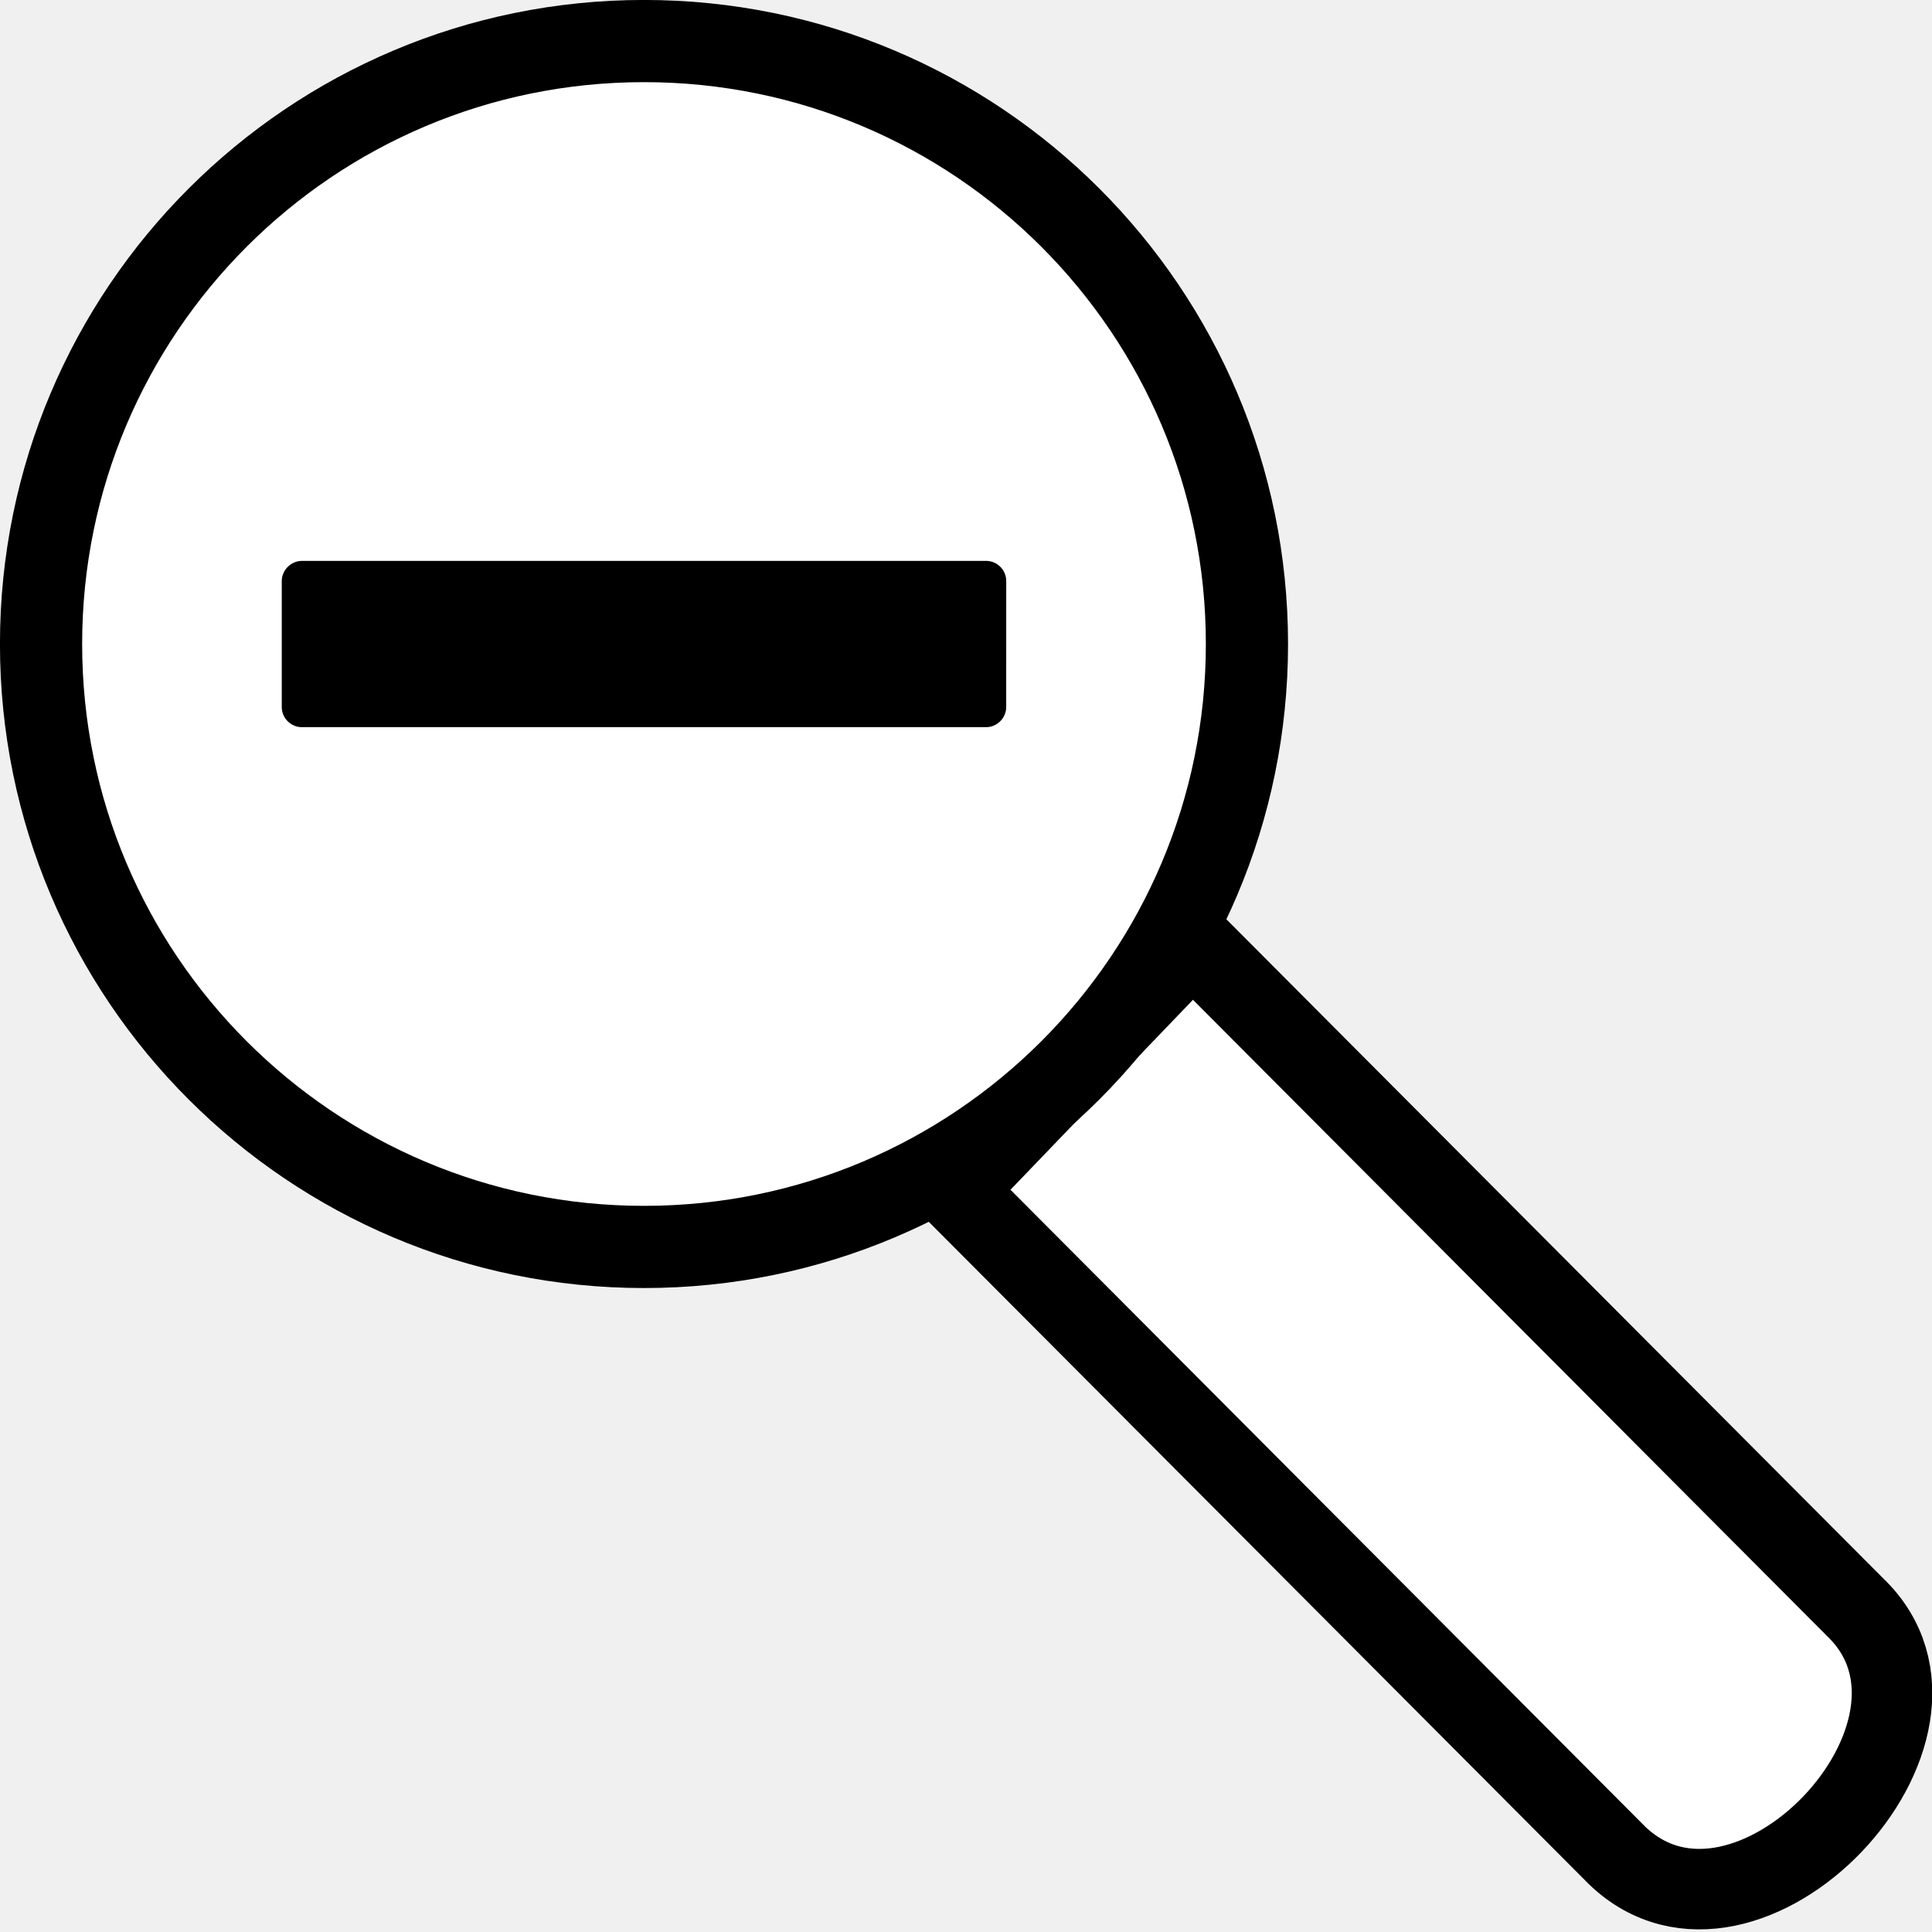
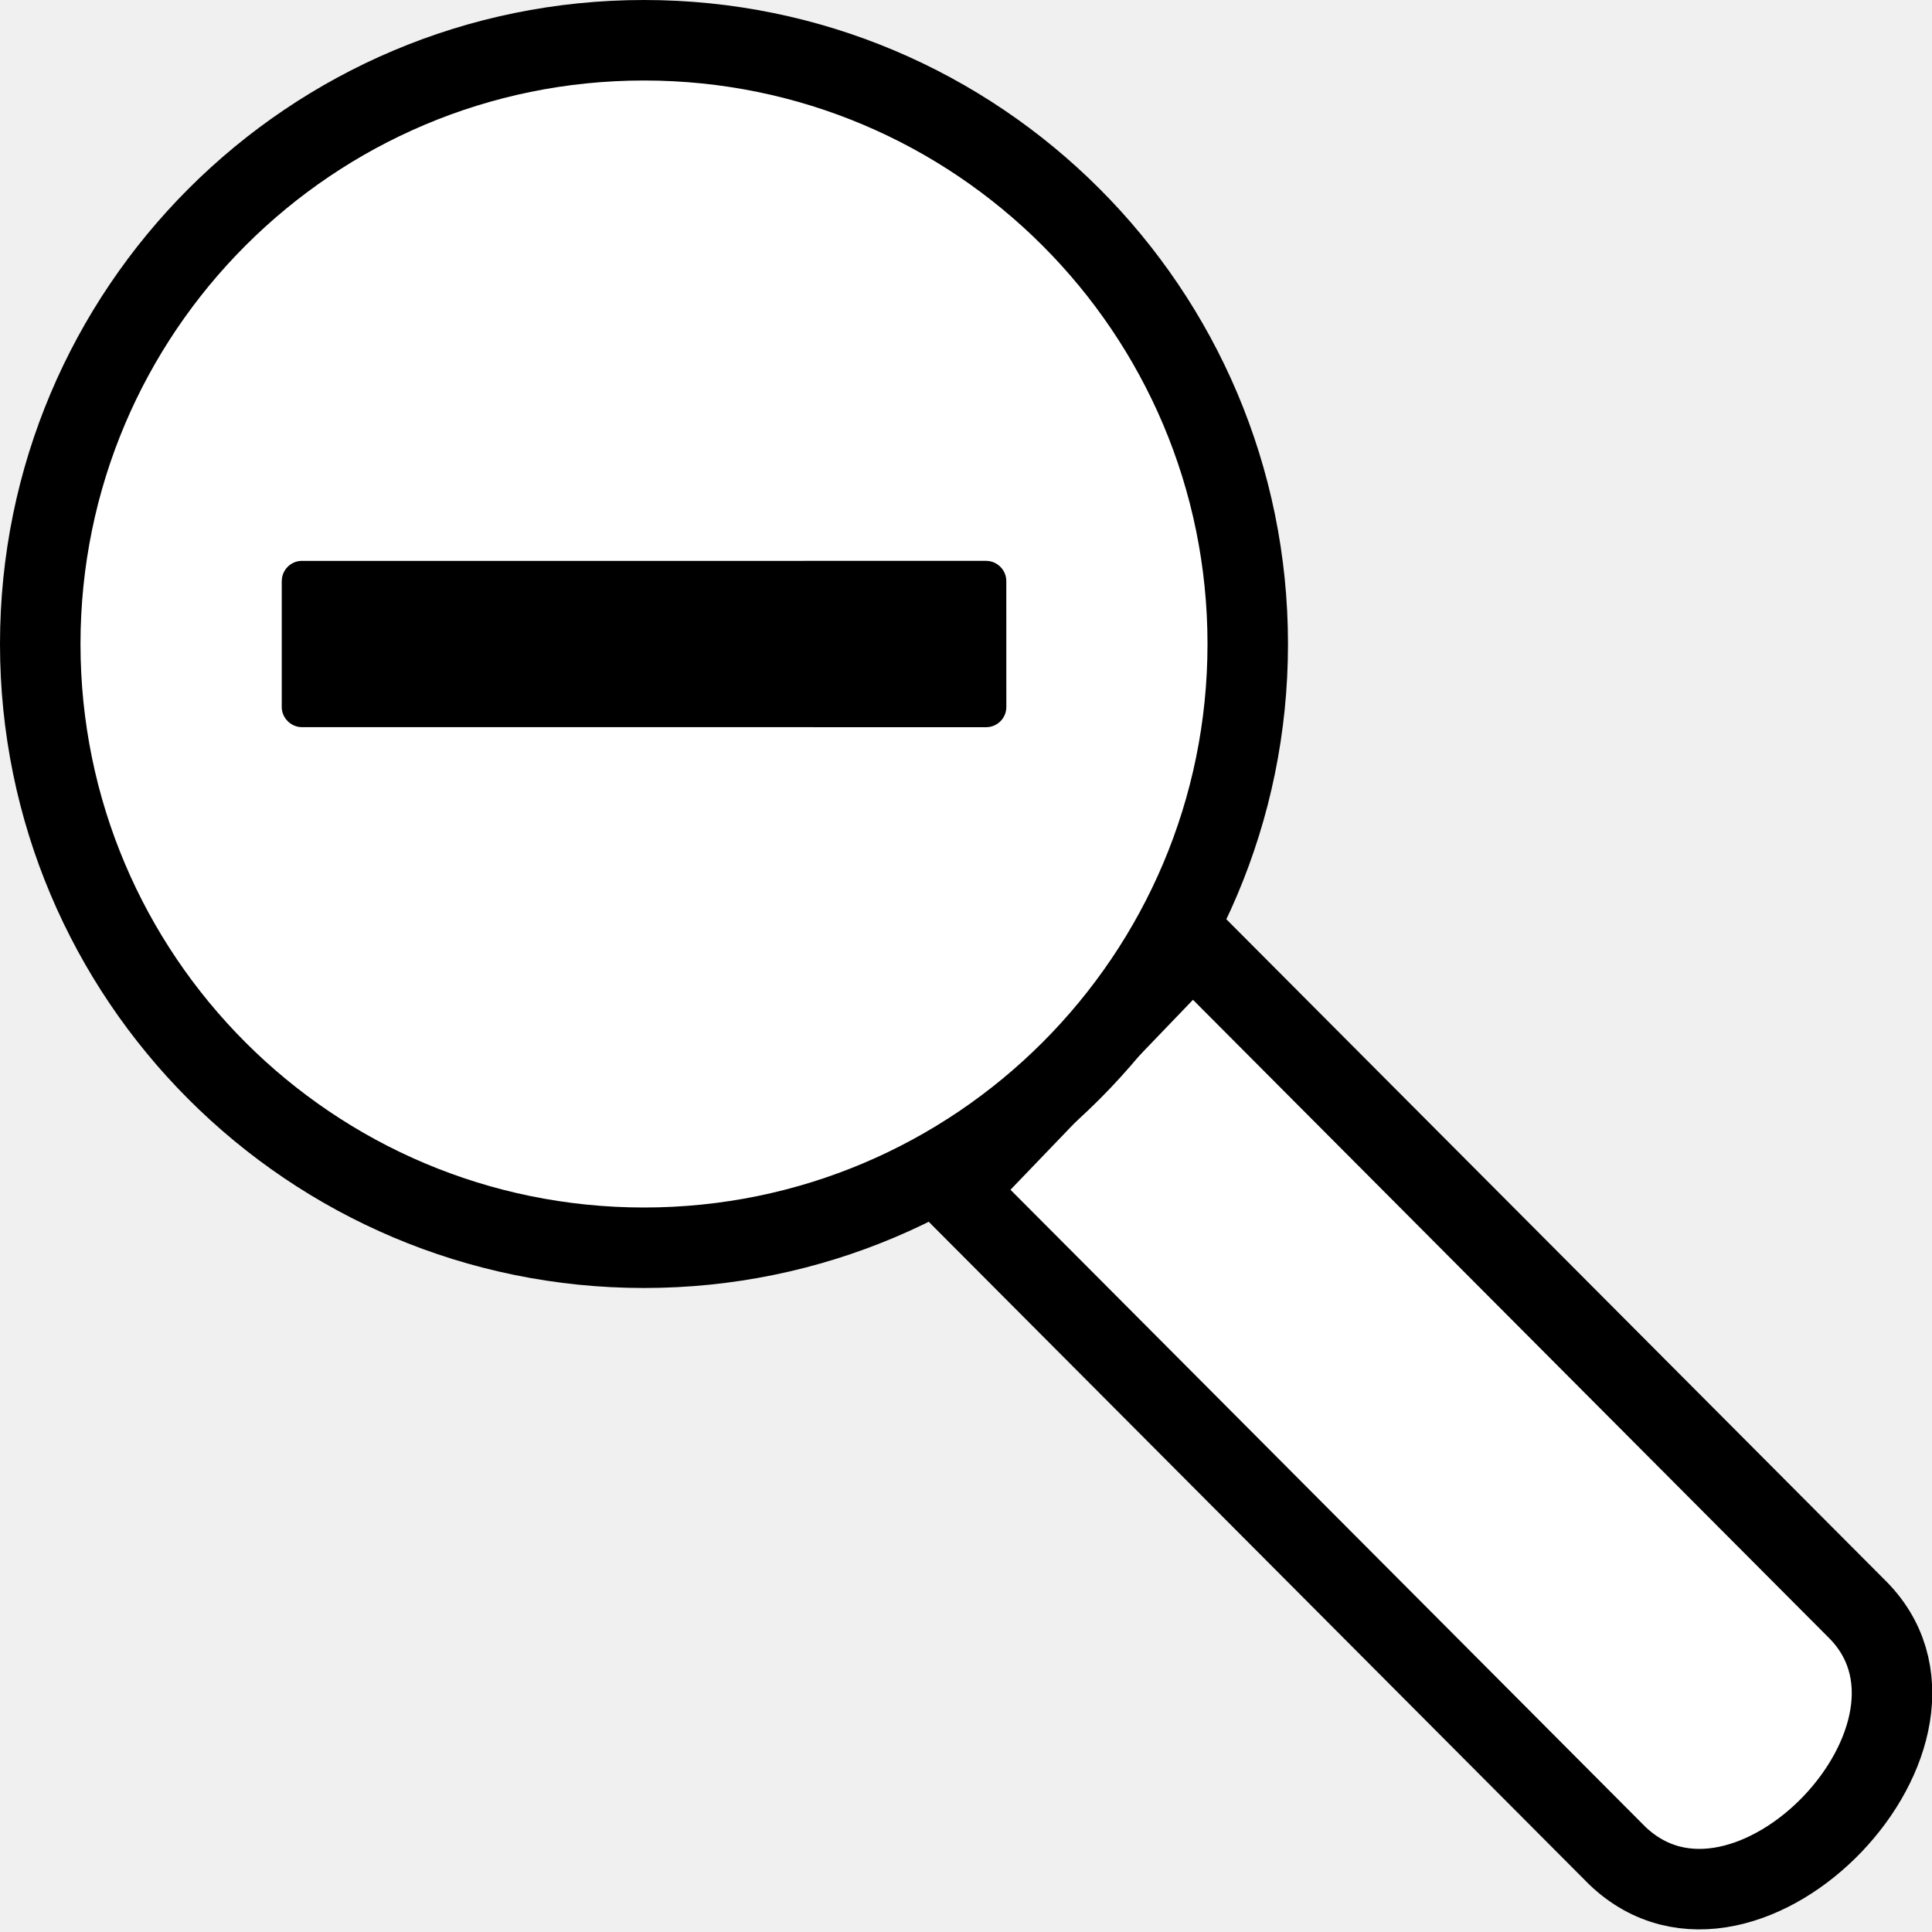
<svg xmlns="http://www.w3.org/2000/svg" version="1.1" id="svg1" width="24" height="24" viewBox="0 0 24 24" xml:space="preserve">
-   <defs id="defs1">
-     <clipPath clipPathUnits="userSpaceOnUse" id="clipPath67-7-6">
-       <path d="M 0,324 H 524 V 0 H 0 Z" transform="translate(-314.6709,-101.7031)" id="path67-5-2" />
-     </clipPath>
-   </defs>
+   <defs id="defs1" />
  <g id="GROUP-9579a9eeb7326564">
    <path d="m 14.813,11.705 -2.96,3.081 8.239,8.267 c 1.604,1.53 4.536,-1.554 2.96,-3.081 z" style="display:inline;fill:#ffffff;fill-opacity:1;fill-rule:evenodd;stroke:#000000;stroke-width:1;stroke-linecap:butt;stroke-linejoin:miter;stroke-miterlimit:10;stroke-dasharray:none;stroke-opacity:1" id="2ff9ce1ca6970ea3.p.s" />
-     <ellipse style="fill:#ffffff;fill-opacity:1;stroke:#000000;stroke-width:1.021;stroke-dasharray:none;stroke-opacity:1" id="dc5aa1f825922fb6.p.s" cx="8" cy="8" rx="7.49" ry="7.49" />
-     <path id="e23c6d30fa2e9eab.s.t" clip-path="url(#clipPath67-7-6)" style="display:inline;fill:#000000;fill-opacity:1;fill-rule:evenodd;stroke-width:3.712" transform="matrix(0.1845031,0.1845031,0.1845031,-0.1845031,6.777453,12.49741)" d="m -18.947,1.184 -4.242,4.242 c -0.372,0.372 -0.363,0.993 0,1.355 1.859,1.859 23.033,23.035 23.033,23.035 0.371,0.371 0.98,0.375 1.355,0 1.415,-1.414 2.829,-2.83 4.242,-4.244 0.371,-0.371 0.369,-0.986 0,-1.355 0,0 -20.554,-20.557 -23.033,-23.033 -0.371,-0.371 -0.98,-0.375 -1.355,0 z" />
+     <circle style="fill:#ffffff;fill-opacity:1;stroke:#000000;stroke-width:1;stroke-dasharray:none;stroke-opacity:1" id="dc5aa1f825922fb6.p.s" cx="8" cy="8" r="7.5" />
+     <path id="e23c6d30fa2e9eab.s.t" style="display:inline;fill:#000000;fill-opacity:1;fill-rule:evenodd;stroke-width:0.969" d="m 3.5,7.218 v 1.565 c 1.72e-5,0.137 0.116,0.25 0.25,0.25 0.686,-10e-8 8.501,3.631e-4 8.501,3.631e-4 0.137,1e-7 0.25,-0.112 0.25,-0.25 2.11e-4,-0.522 -1.23e-4,-1.044 -3.59e-4,-1.566 -1e-6,-0.137 -0.114,-0.25 -0.25,-0.25 0,0 -7.586,-4.517e-4 -8.5,1.73e-5 -0.137,-2e-7 -0.25,0.112 -0.25,0.25 z" />
  </g>
</svg>
